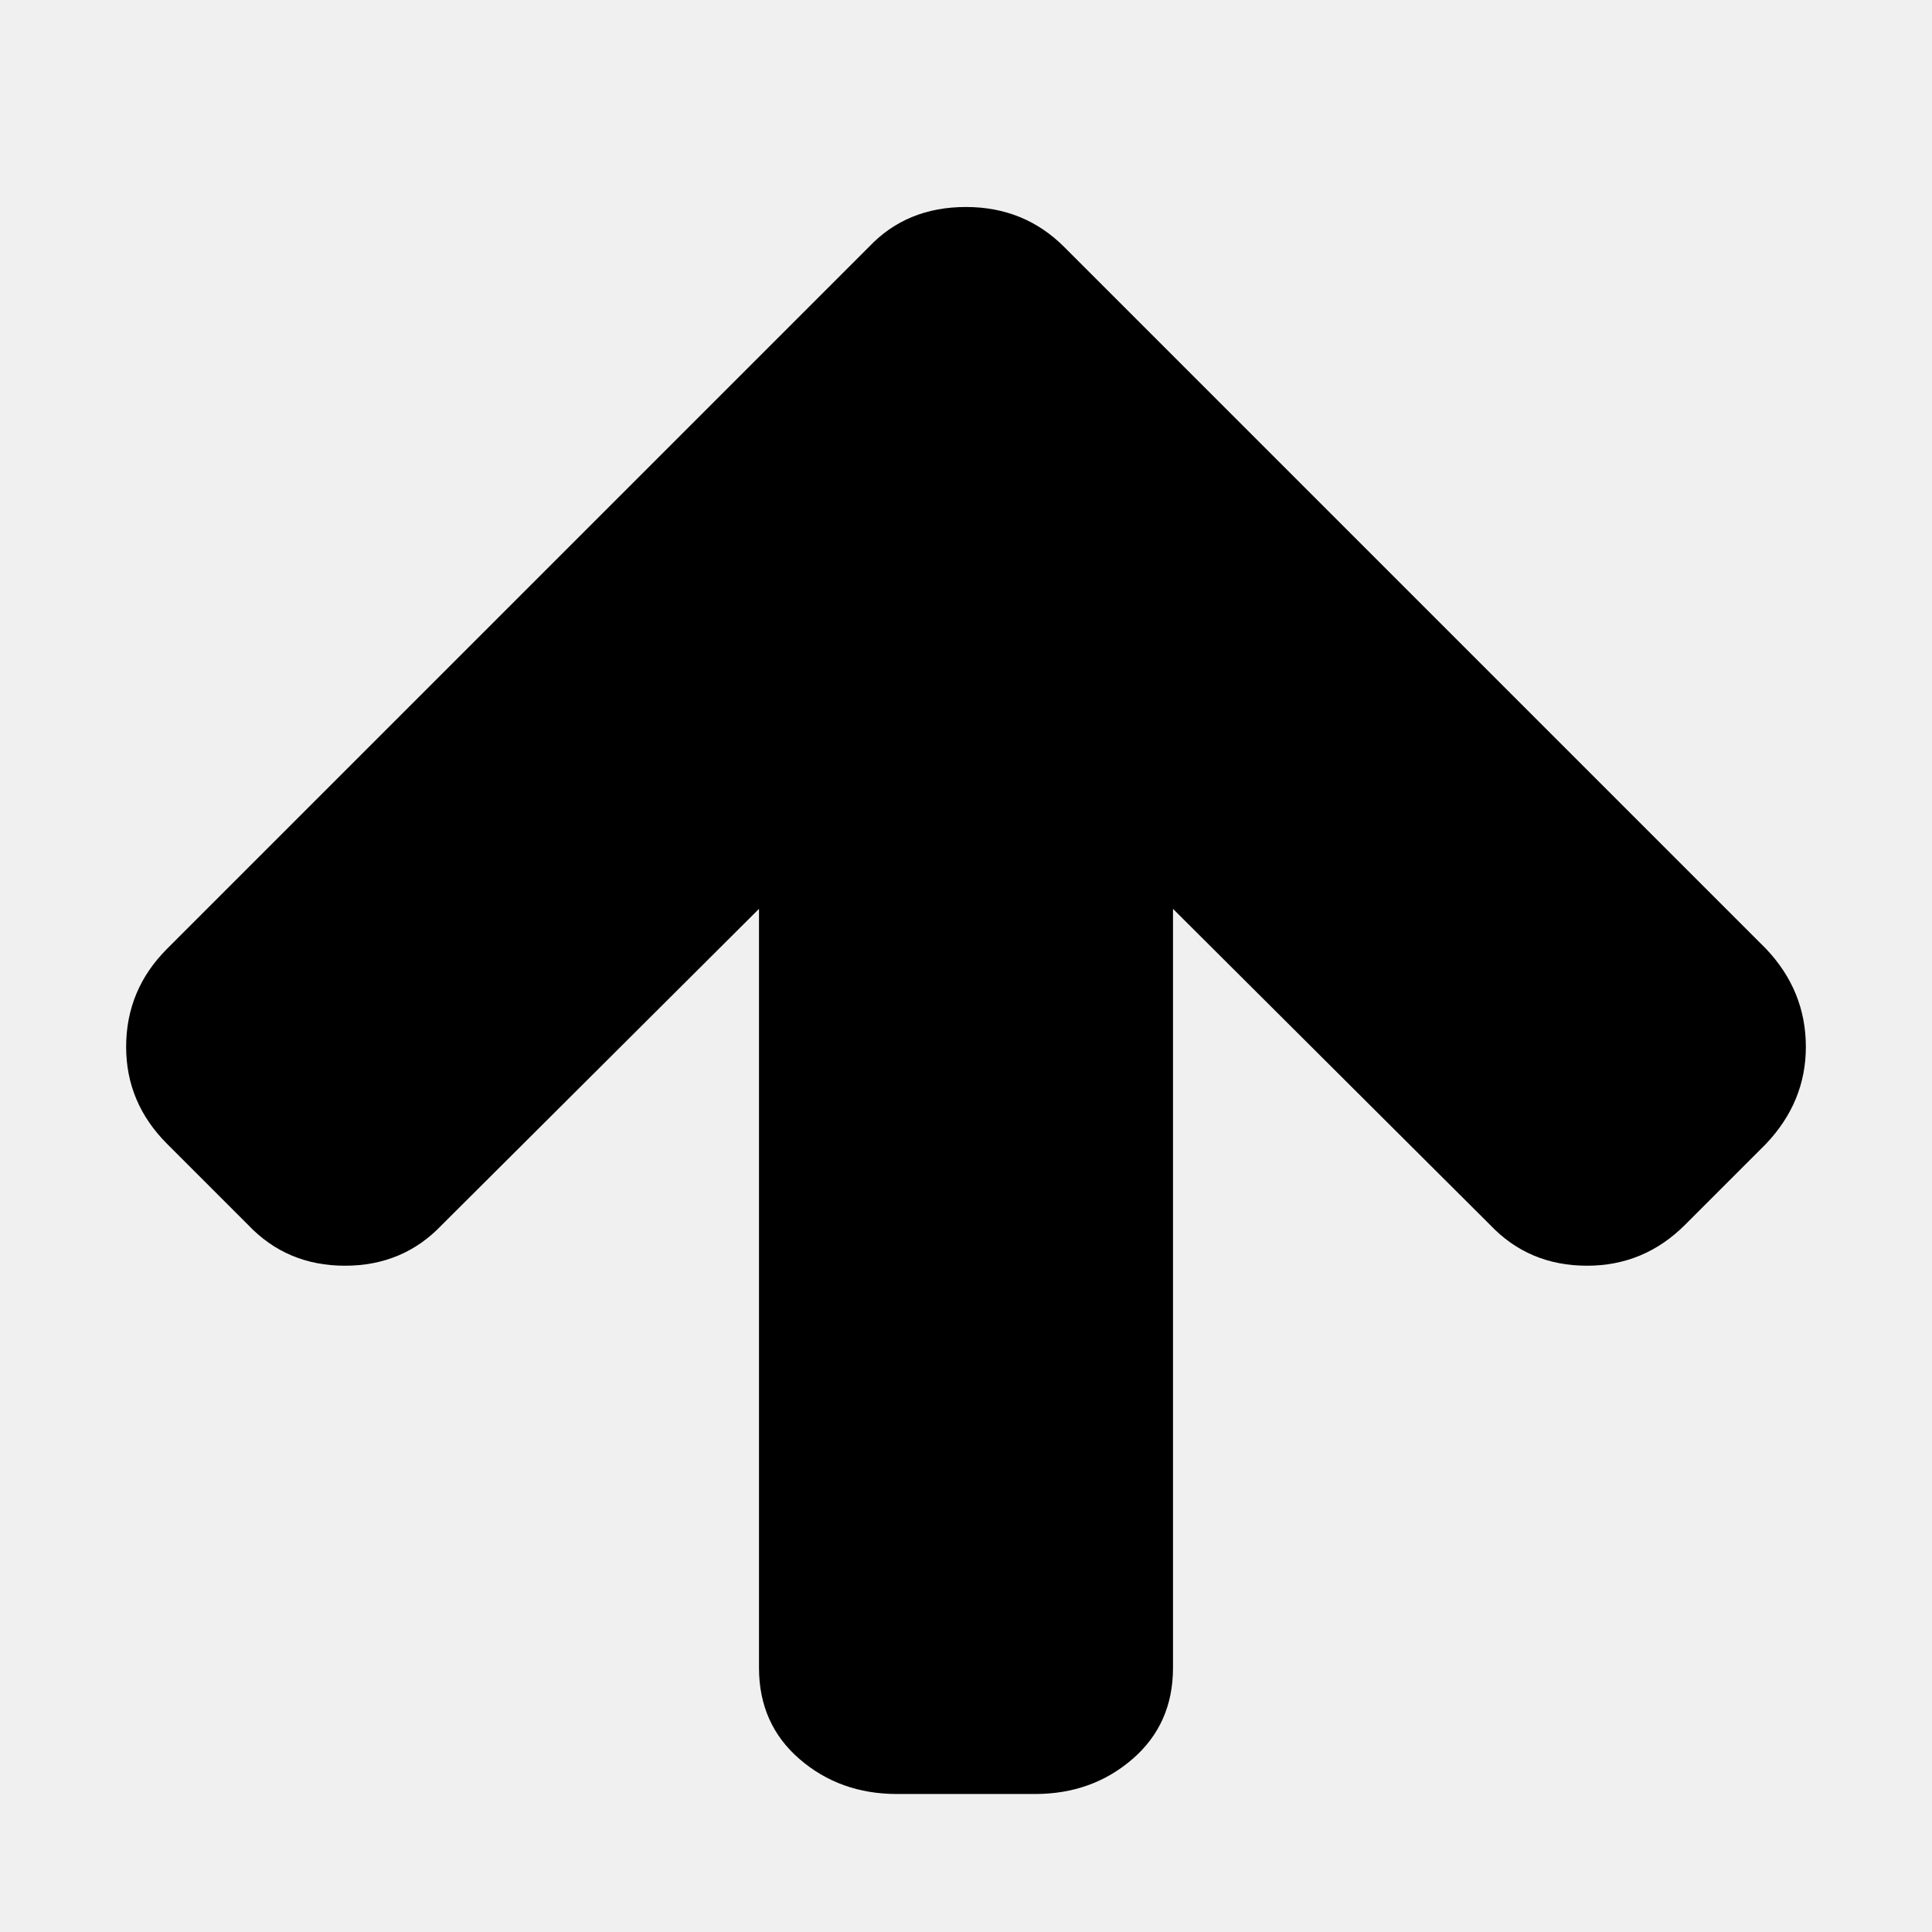
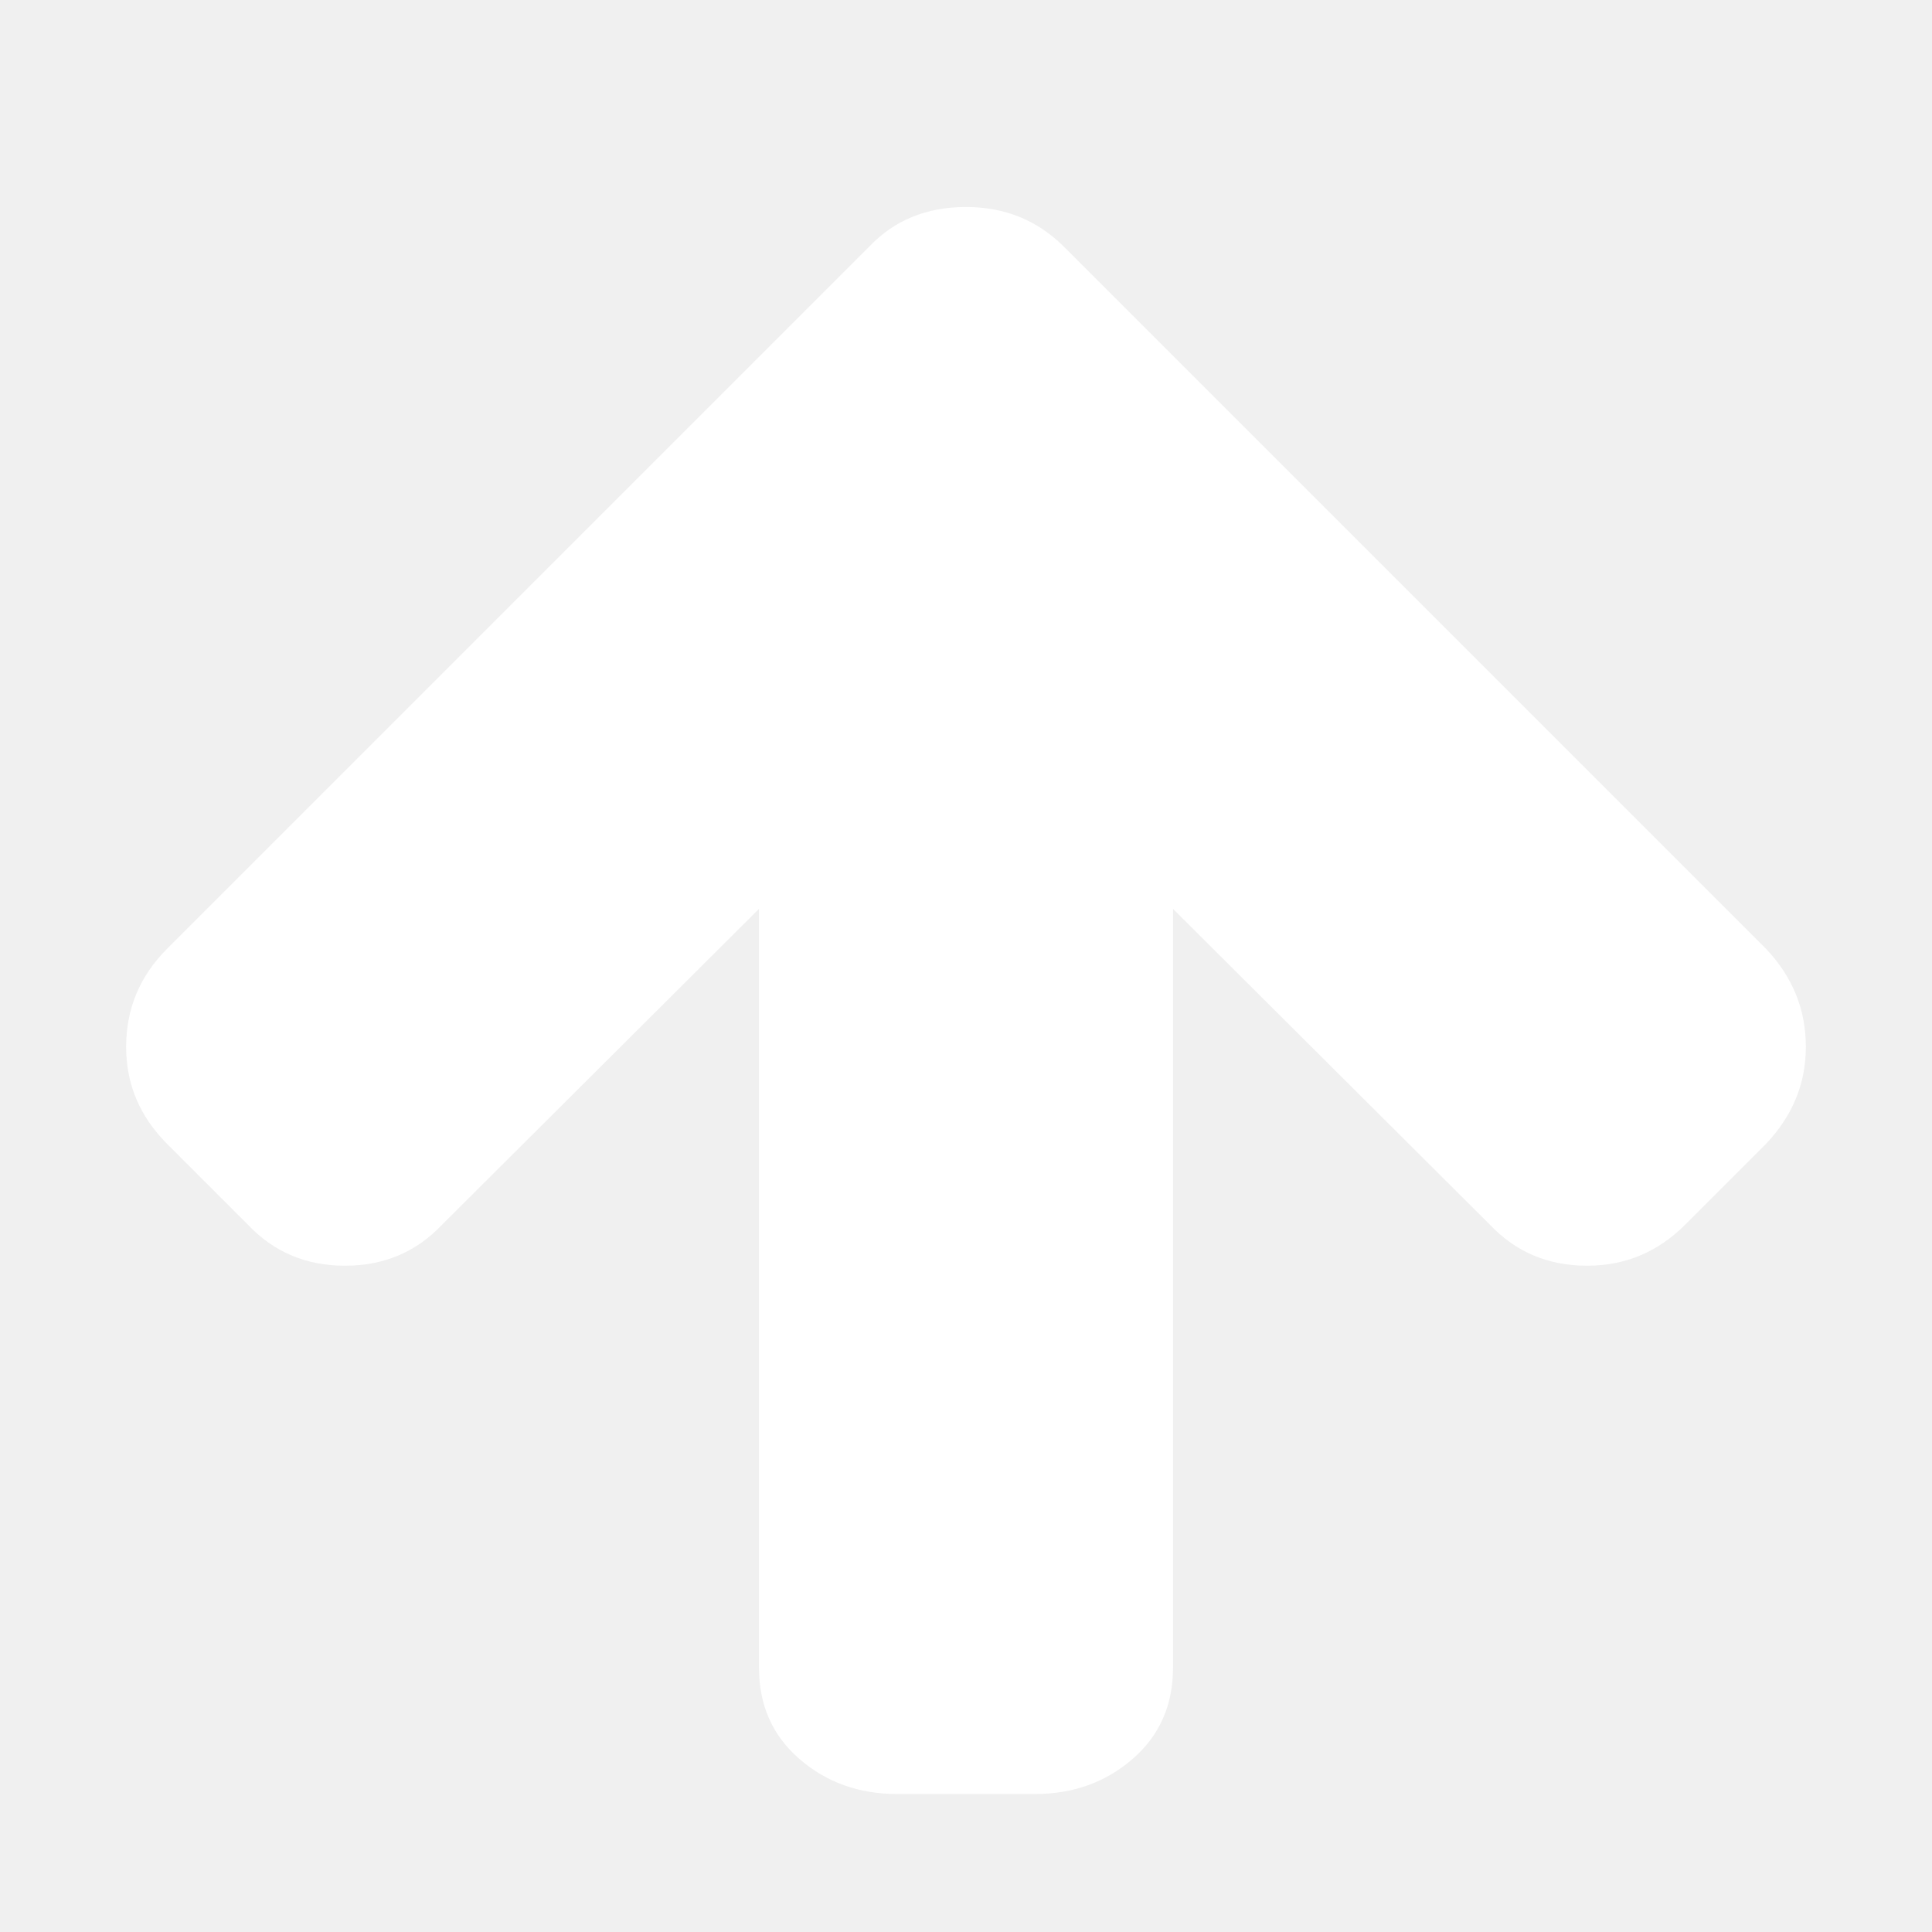
- <svg xmlns="http://www.w3.org/2000/svg" width="1792" height="1792" viewBox="0 0 1792 1792">
+ <svg xmlns="http://www.w3.org/2000/svg" width="1792" height="1792" viewBox="0 0 1792 1792" fill="#ffffff">
  <path d="M1675 971q0 51-37 90l-75 75q-38 38-91 38-54 0-90-38l-294-293v704q0 52-37.5 84.5t-90.5 32.5h-128q-53 0-90.5-32.5t-37.5-84.5v-704l-294 293q-36 38-90 38t-90-38l-75-75q-38-38-38-90 0-53 38-91l651-651q35-37 90-37 54 0 91 37l651 651q37 39 37 91z" />
</svg>
